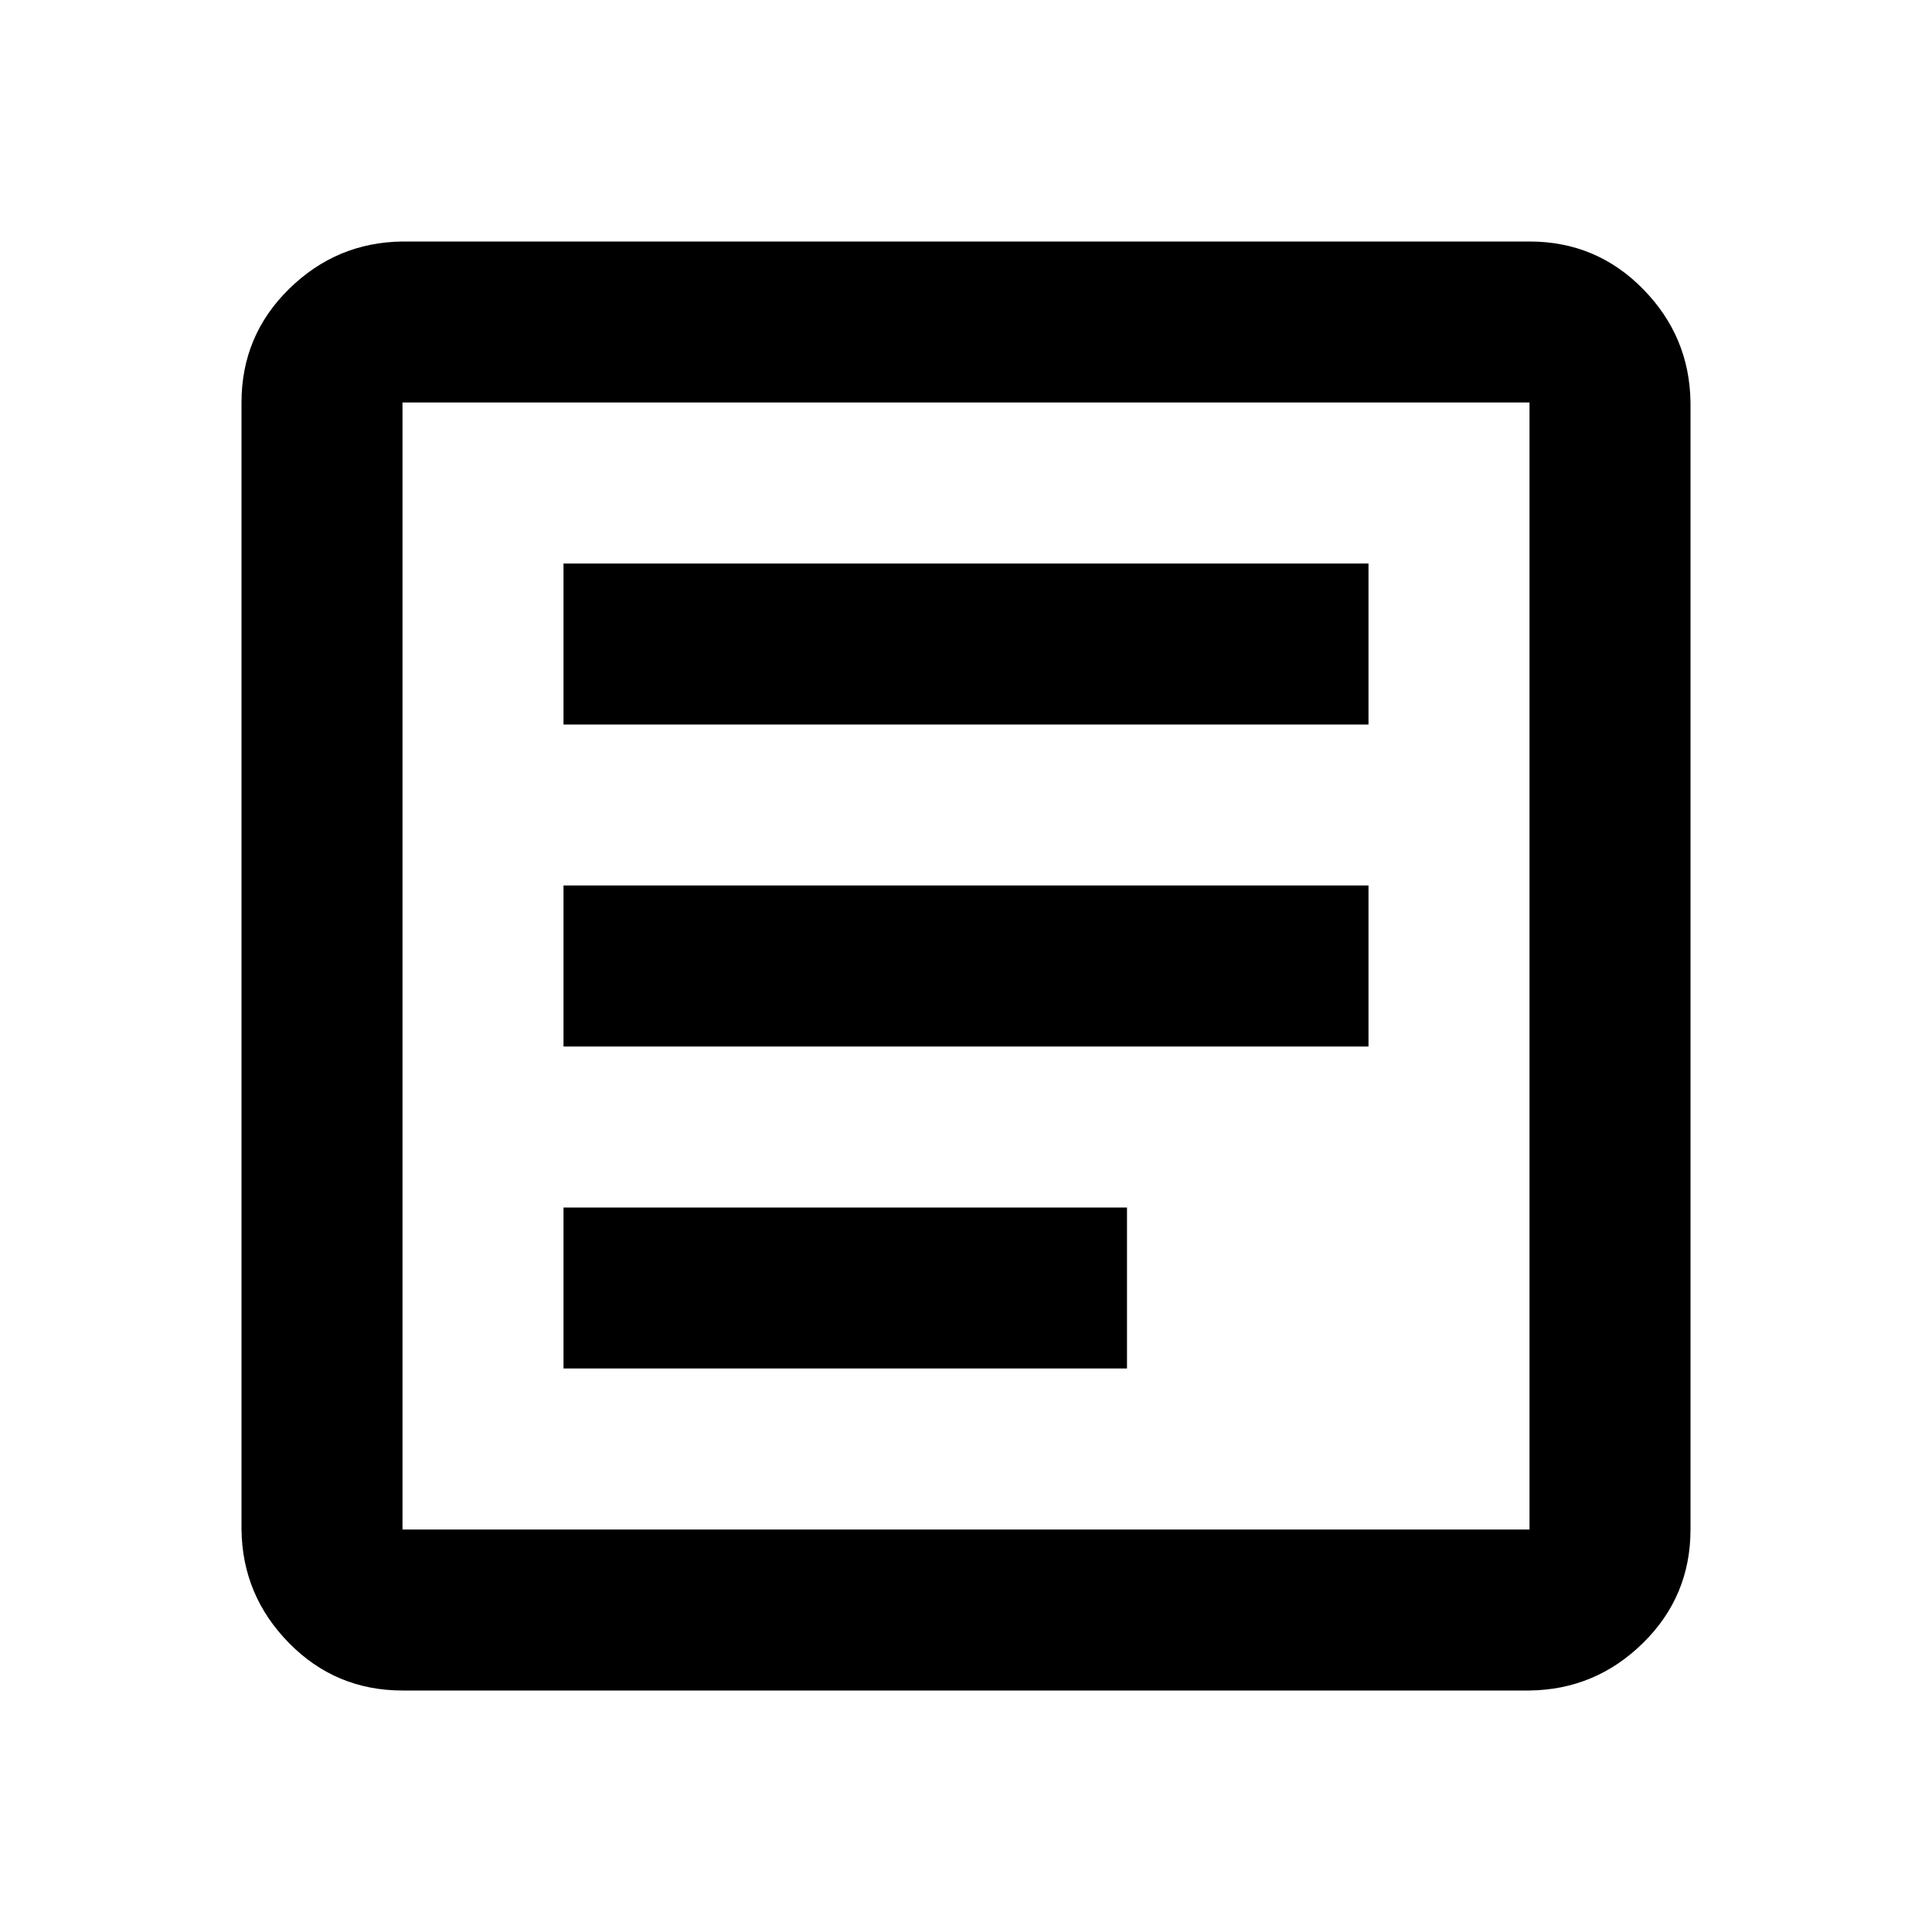
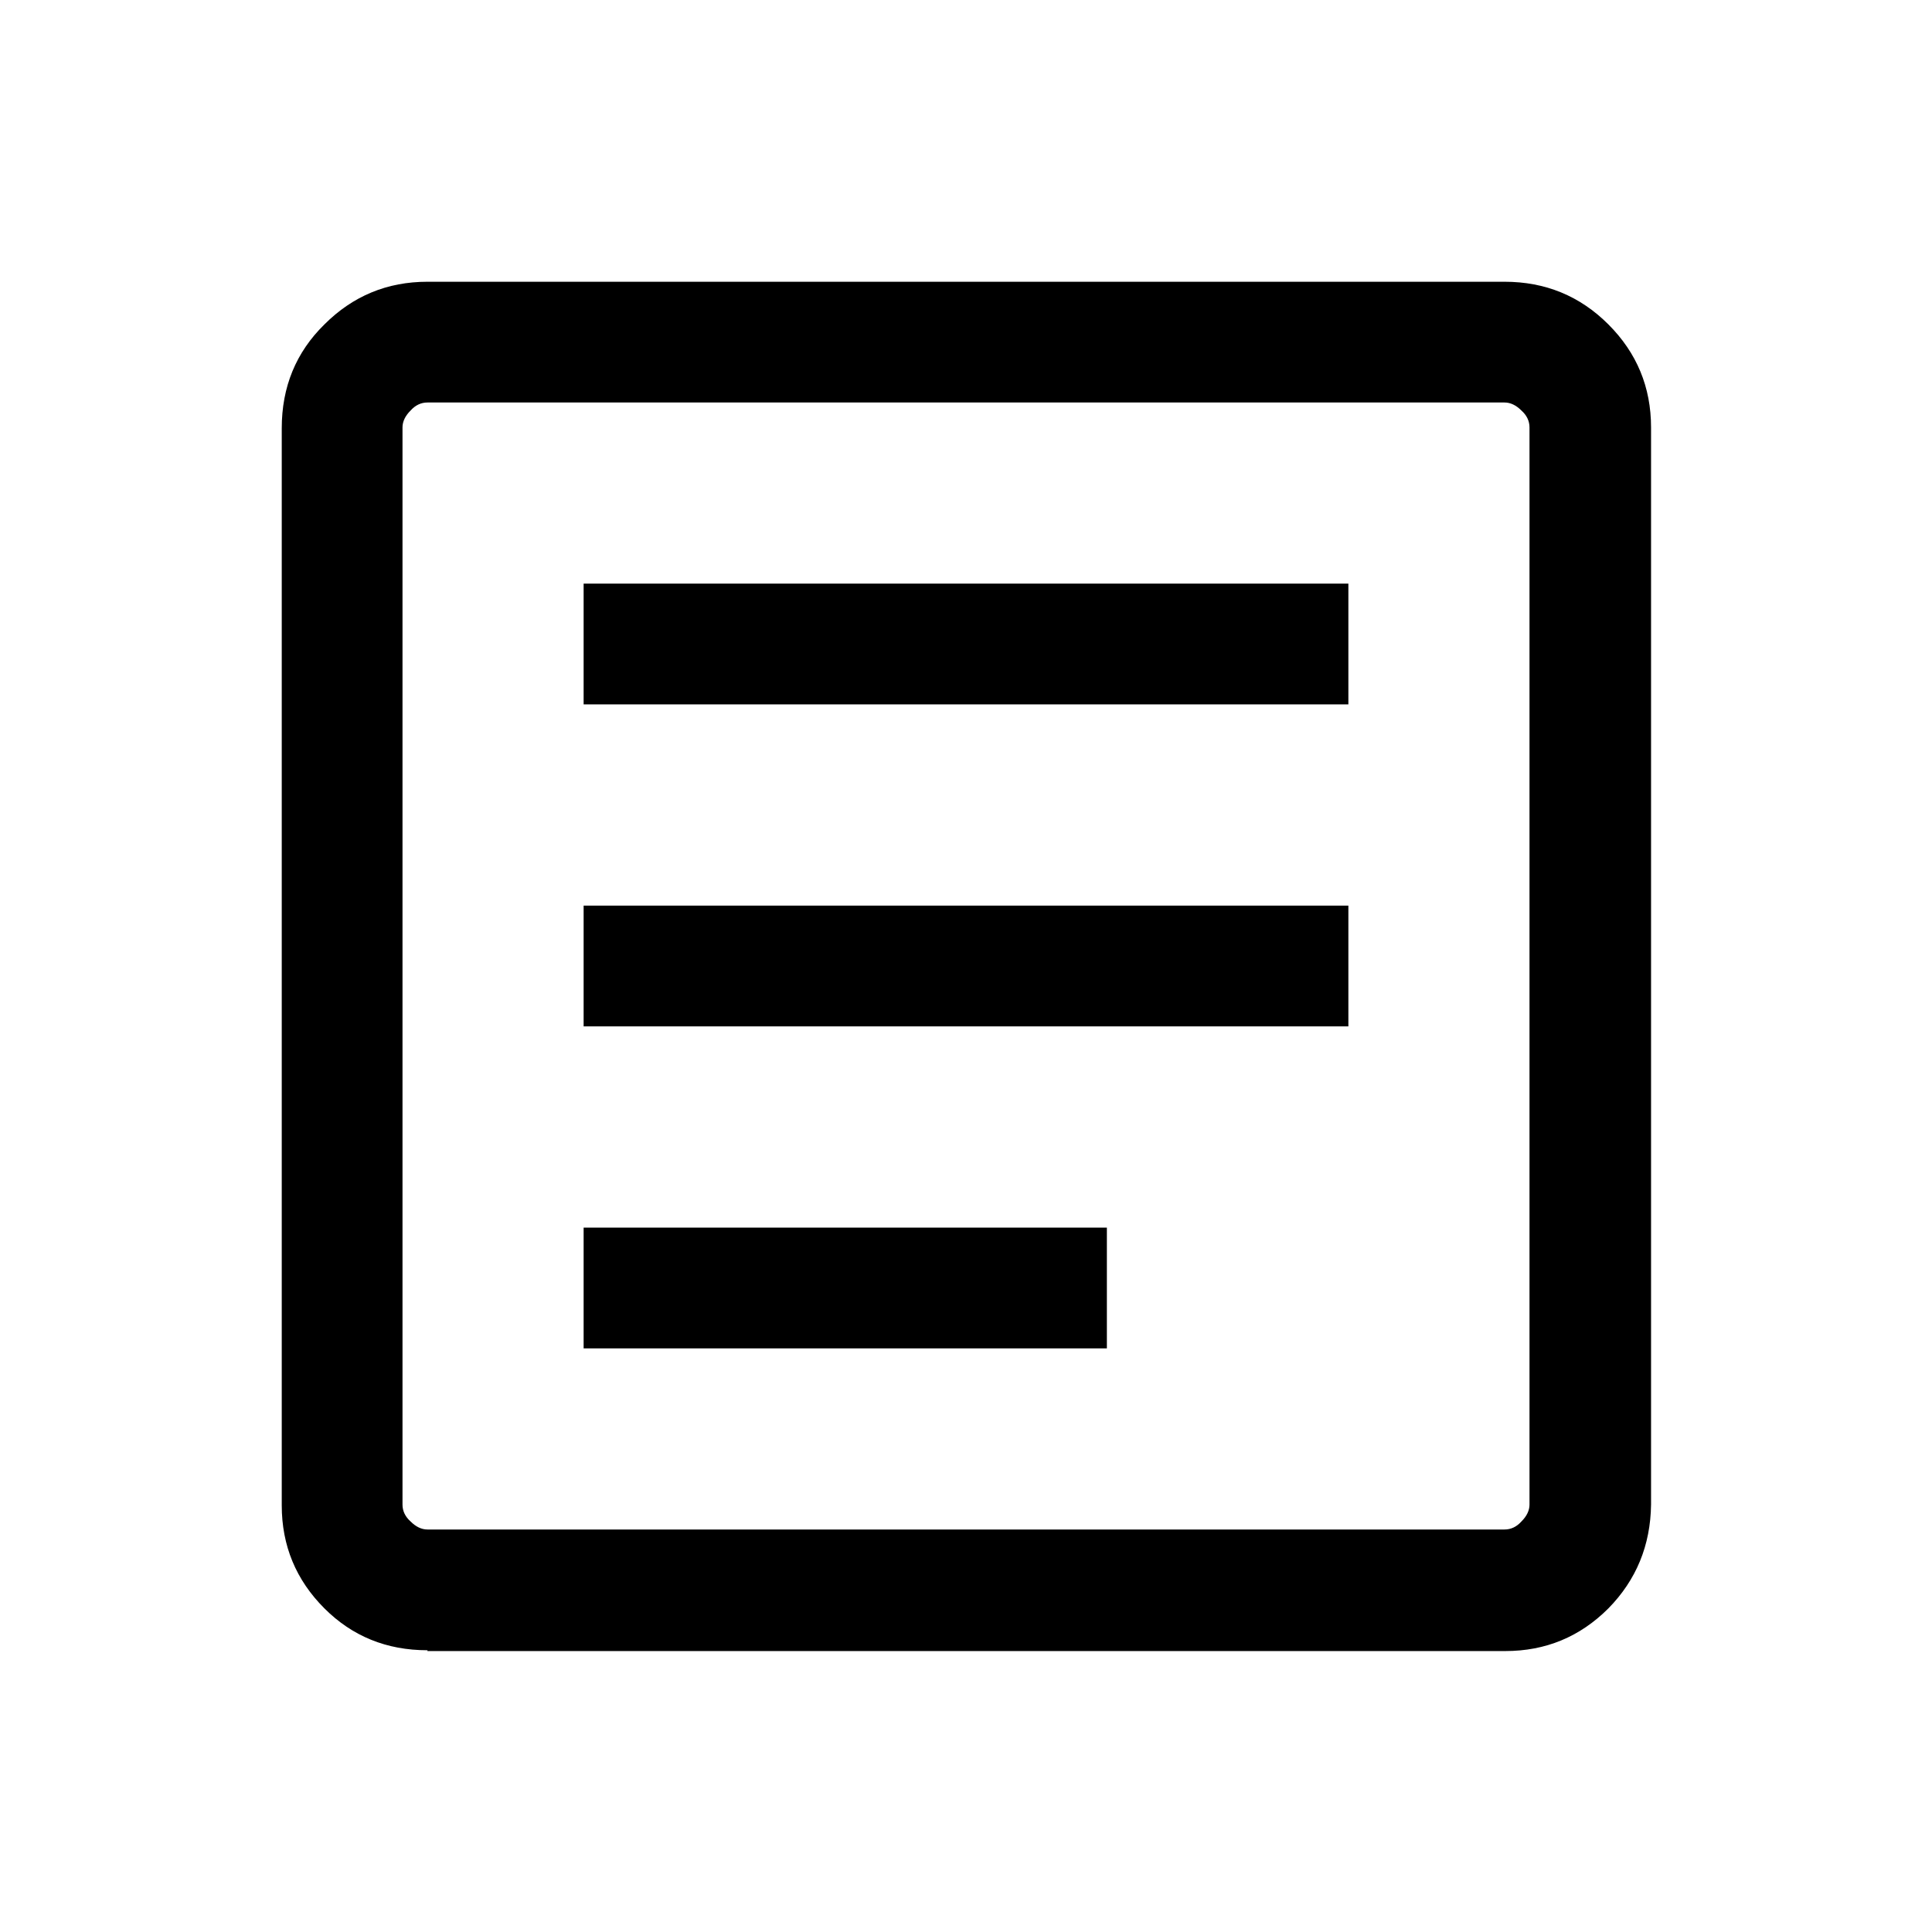
<svg xmlns="http://www.w3.org/2000/svg" viewBox="0 0 24 24" width="24" height="24" fill="currentColor" data-icon="document">
-   <path d="M7 17h7v-2H7v2Zm0 -4h10v-2H7v2Zm0 -4h10v-2H7v2Zm-2 12q-0.83 0 -1.41 -0.59T3 19v-14q0 -0.83 0.59 -1.41T5 3h14q0.83 0 1.41 0.59T21 5v14q0 0.83 -0.59 1.41T19 21H5Zm0 -2h14v-14H5v14Zm0 -14v14v-14Z" />
+   <path d="M7.25 16.75h6.5v-1.5H7.25v1.5Zm0 -4h9.5v-1.5H7.25v1.5Zm0 -4h9.5v-1.5H7.25v1.5Zm-1.94 11.75Q4.55 20.5 4.03 19.98q-0.53 -0.53 -0.53 -1.28v-13.38Q3.5 4.55 4.03 4.03q0.53 -0.53 1.28 -0.53h13.38Q19.45 3.5 19.98 4.03q0.53 0.53 0.53 1.28v13.38Q20.5 19.45 19.98 19.98q-0.53 0.53 -1.28 0.53H5.31Zm0 -1.5h13.38q0.12 0 0.21 -0.1q0.1 -0.1 0.1 -0.21v-13.38q0 -0.12 -0.1 -0.21q-0.1 -0.1 -0.21 -0.1H5.31q-0.12 0 -0.21 0.1q-0.1 0.1 -0.1 0.21v13.38q0 0.12 0.1 0.21q0.1 0.1 0.21 0.1ZM5 5v14v-14Z" />
</svg>
